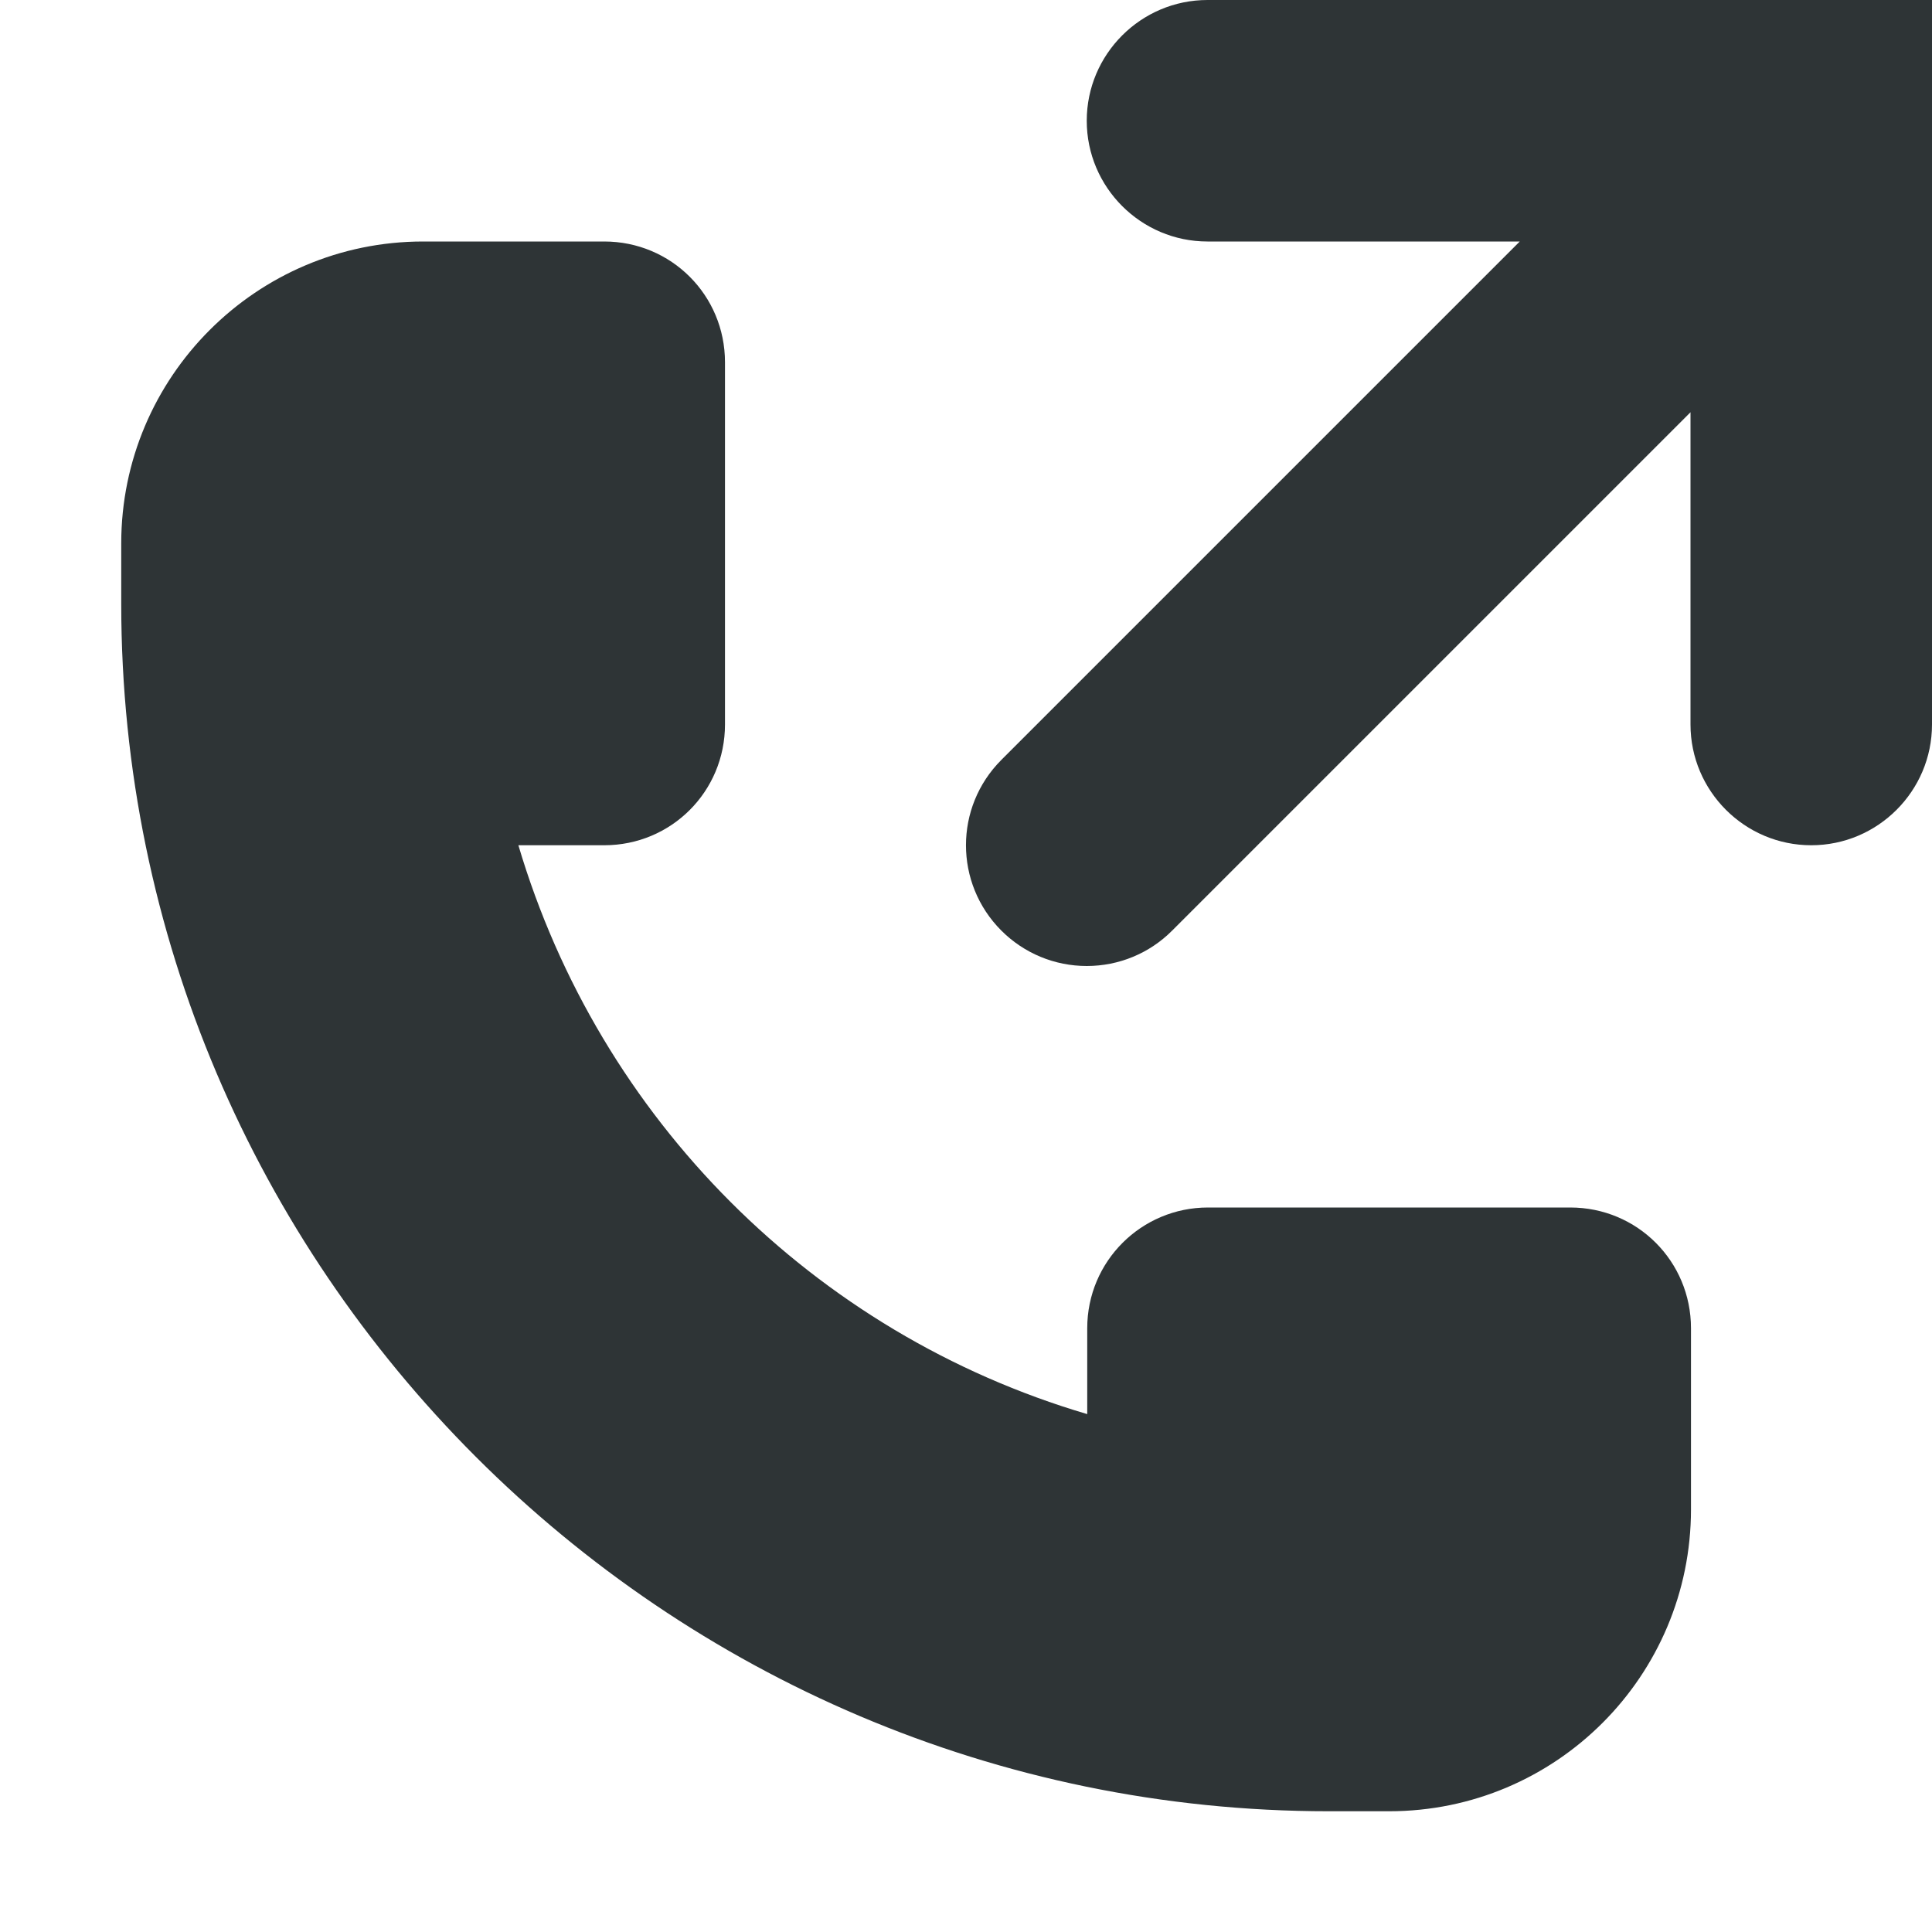
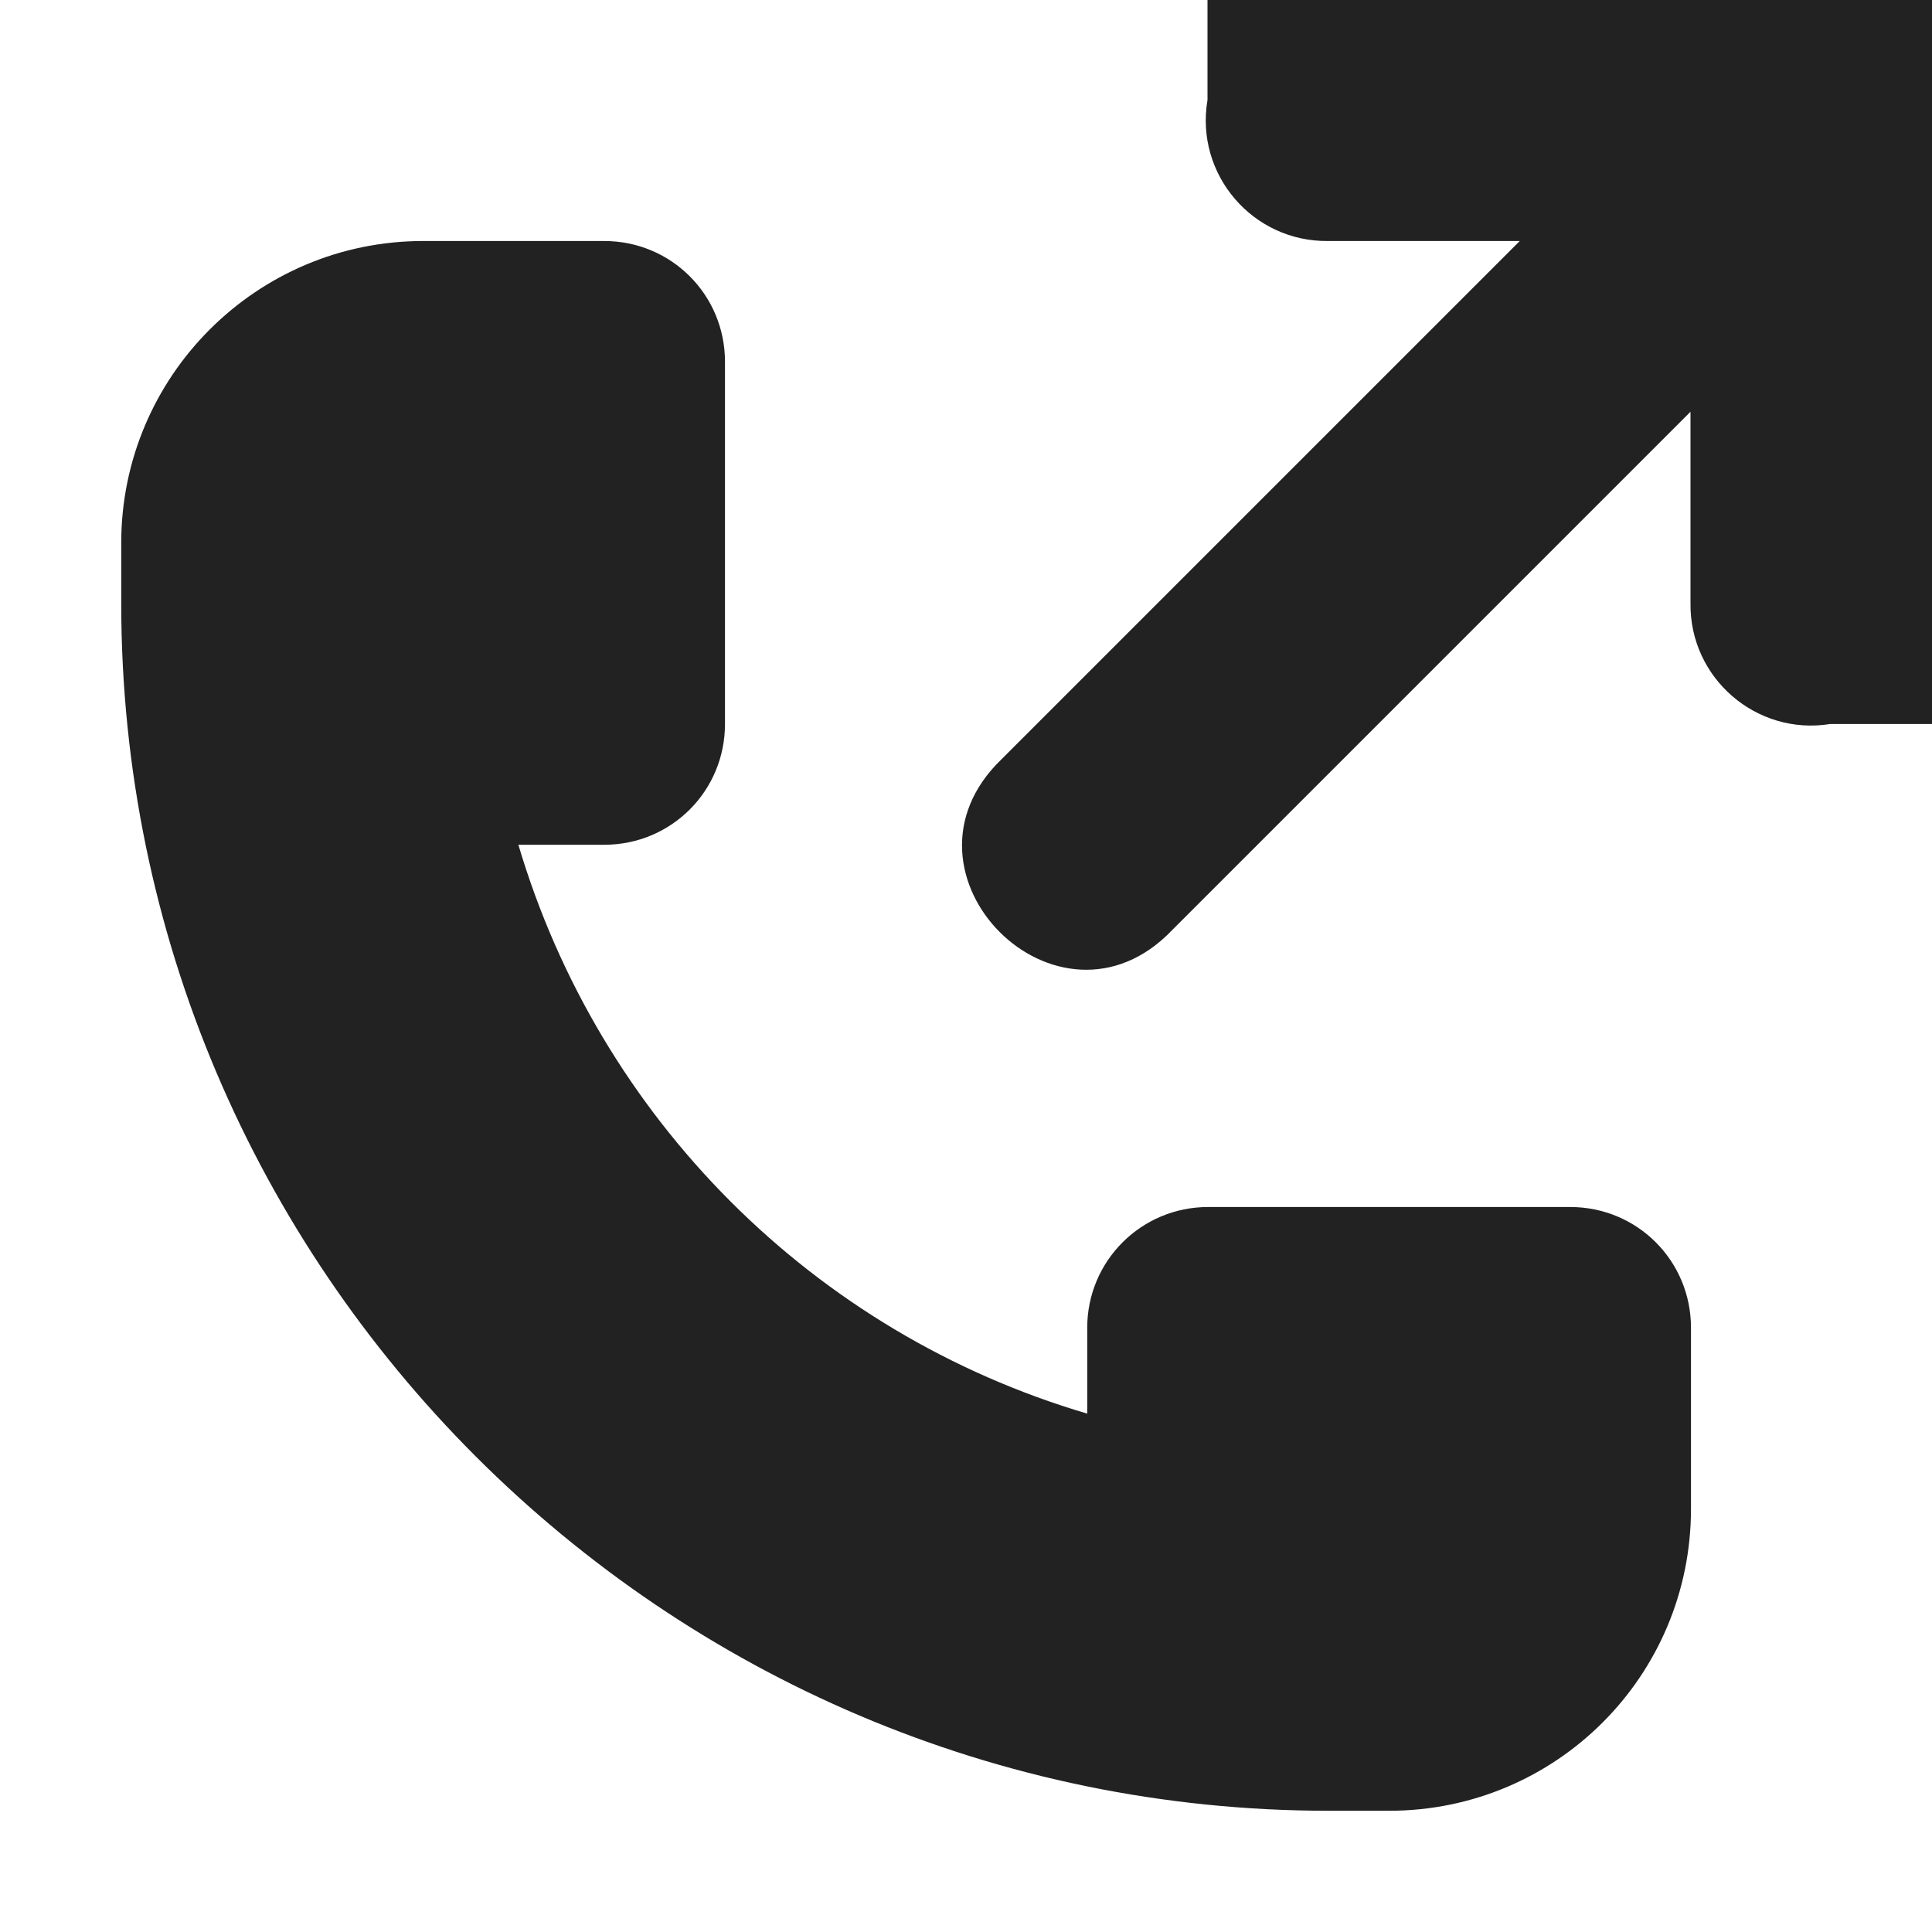
<svg xmlns="http://www.w3.org/2000/svg" height="16px" viewBox="0 0 16 16" width="16px">
-   <g fill="#2e3436">
-     <path d="m 5.004 2 c 0.555 0 1 0.445 1 1 v 3 c 0 0.555 -0.445 1 -1 1 h -0.711 c 0.672 2.266 2.445 4.043 4.711 4.711 v -0.711 c 0 -0.555 0.449 -1 1 -1 h 3 c 0.555 0 1 0.445 1 1 v 1.5 c 0 1.379 -1.117 2.5 -2.5 2.5 h -0.5 c -5.504 0 -10 -4.496 -10 -10 v -0.5 c 0 -1.379 1.121 -2.5 2.5 -2.5 z m 0 0" />
-     <path d="m 15 7 c 0.551 0 1 -0.449 1 -1 v -6 h -6 c -0.551 0 -1 0.449 -1 1 s 0.449 1 1 1 h 2.586 l -4.293 4.293 c -0.391 0.391 -0.391 1.023 0 1.414 c 0.188 0.188 0.441 0.293 0.707 0.293 s 0.52 -0.105 0.707 -0.293 l 4.293 -4.293 v 2.586 c 0 0.551 0.449 1 1 1 z m 0 0" />
+   <g fill="#222222">
+     <path d="m 5.004 1.996 c 0.555 0 1 0.445 1 1 v 3 c 0 0.555 -0.445 1 -1 1 h -0.711 c 0.672 2.266 2.445 4.043 4.711 4.711 v -0.711 c 0 -0.555 0.449 -1 1 -1 h 3 c 0.555 0 1 0.445 1 1 v 1.5 c 0 1.383 -1.117 2.5 -2.5 2.5 h -0.5 c -5.504 0 -10 -4.492 -10 -10 v -0.5 c 0 -1.379 1.121 -2.5 2.5 -2.5 z m 0 0" />
+     <path d="m 11 -0.004 h -1 v 0.832 c -0.105 0.617 0.375 1.176 1 1.168 h 1.586 l -4.293 4.293 c -0.98 0.945 0.473 2.398 1.414 1.414 l 4.293 -4.293 v 1.586 c -0.008 0.621 0.547 1.098 1.156 1 h 0.844 v -6 z m 0 0" />
  </g>
</svg>
